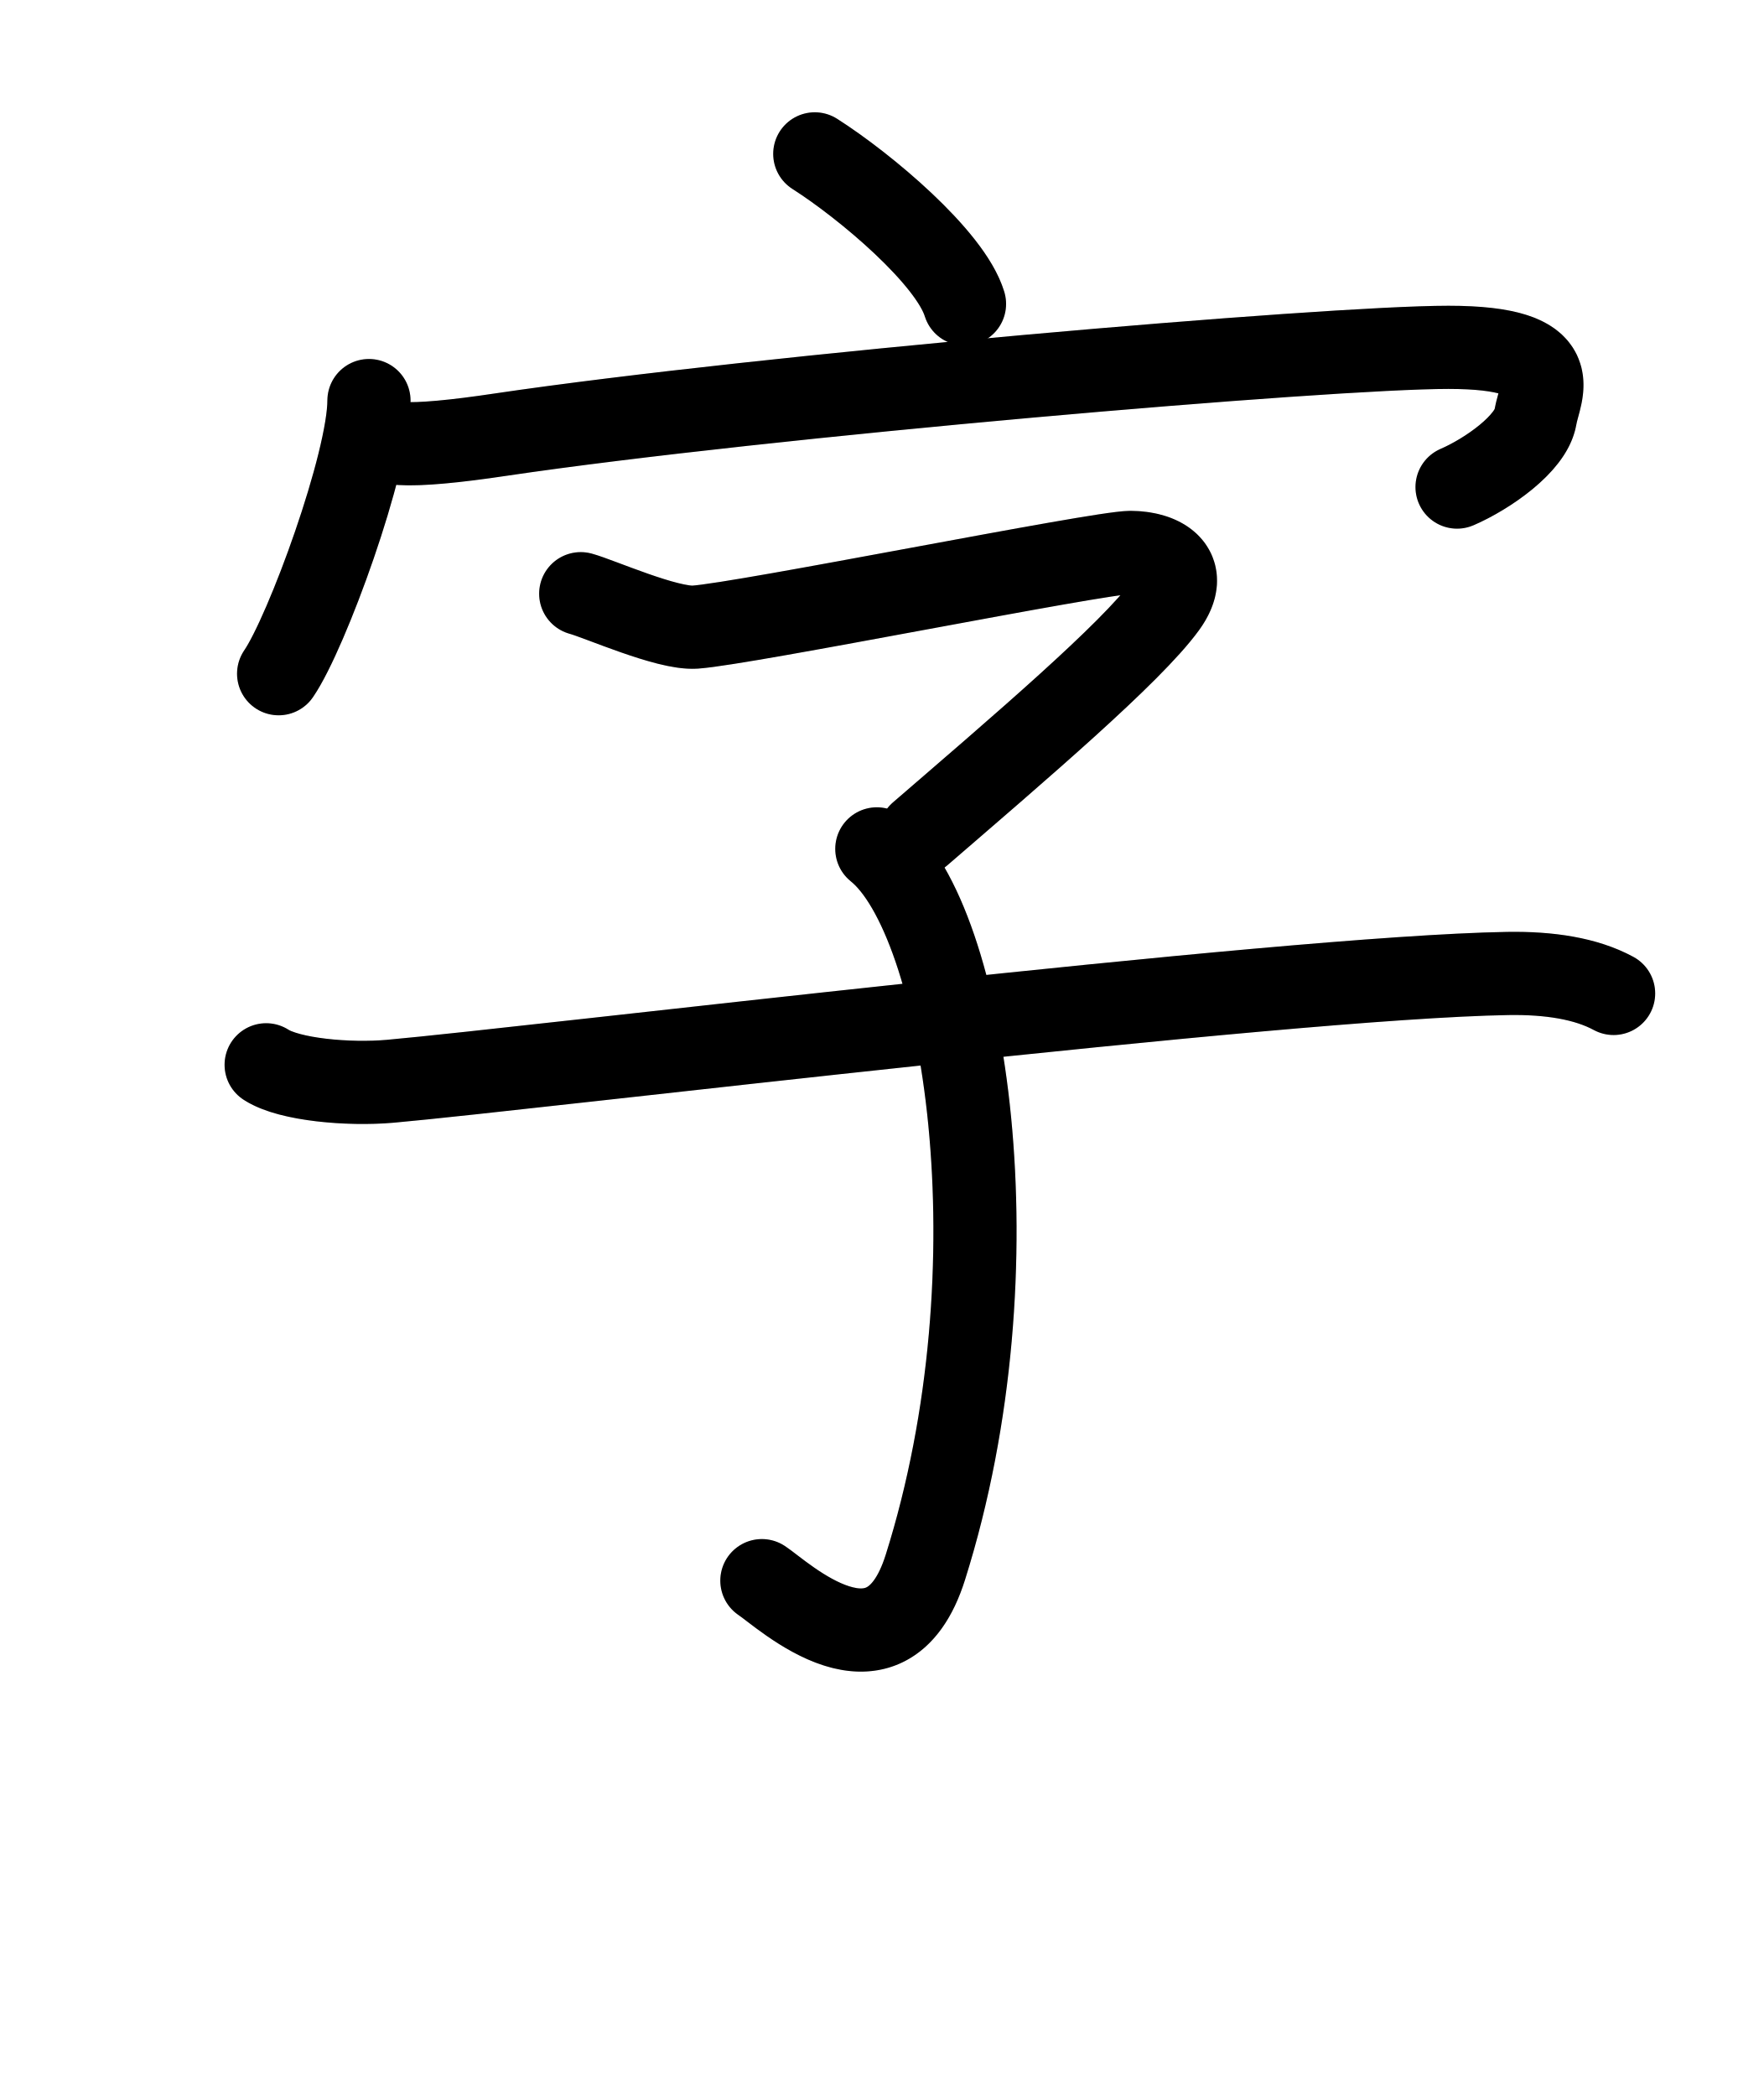
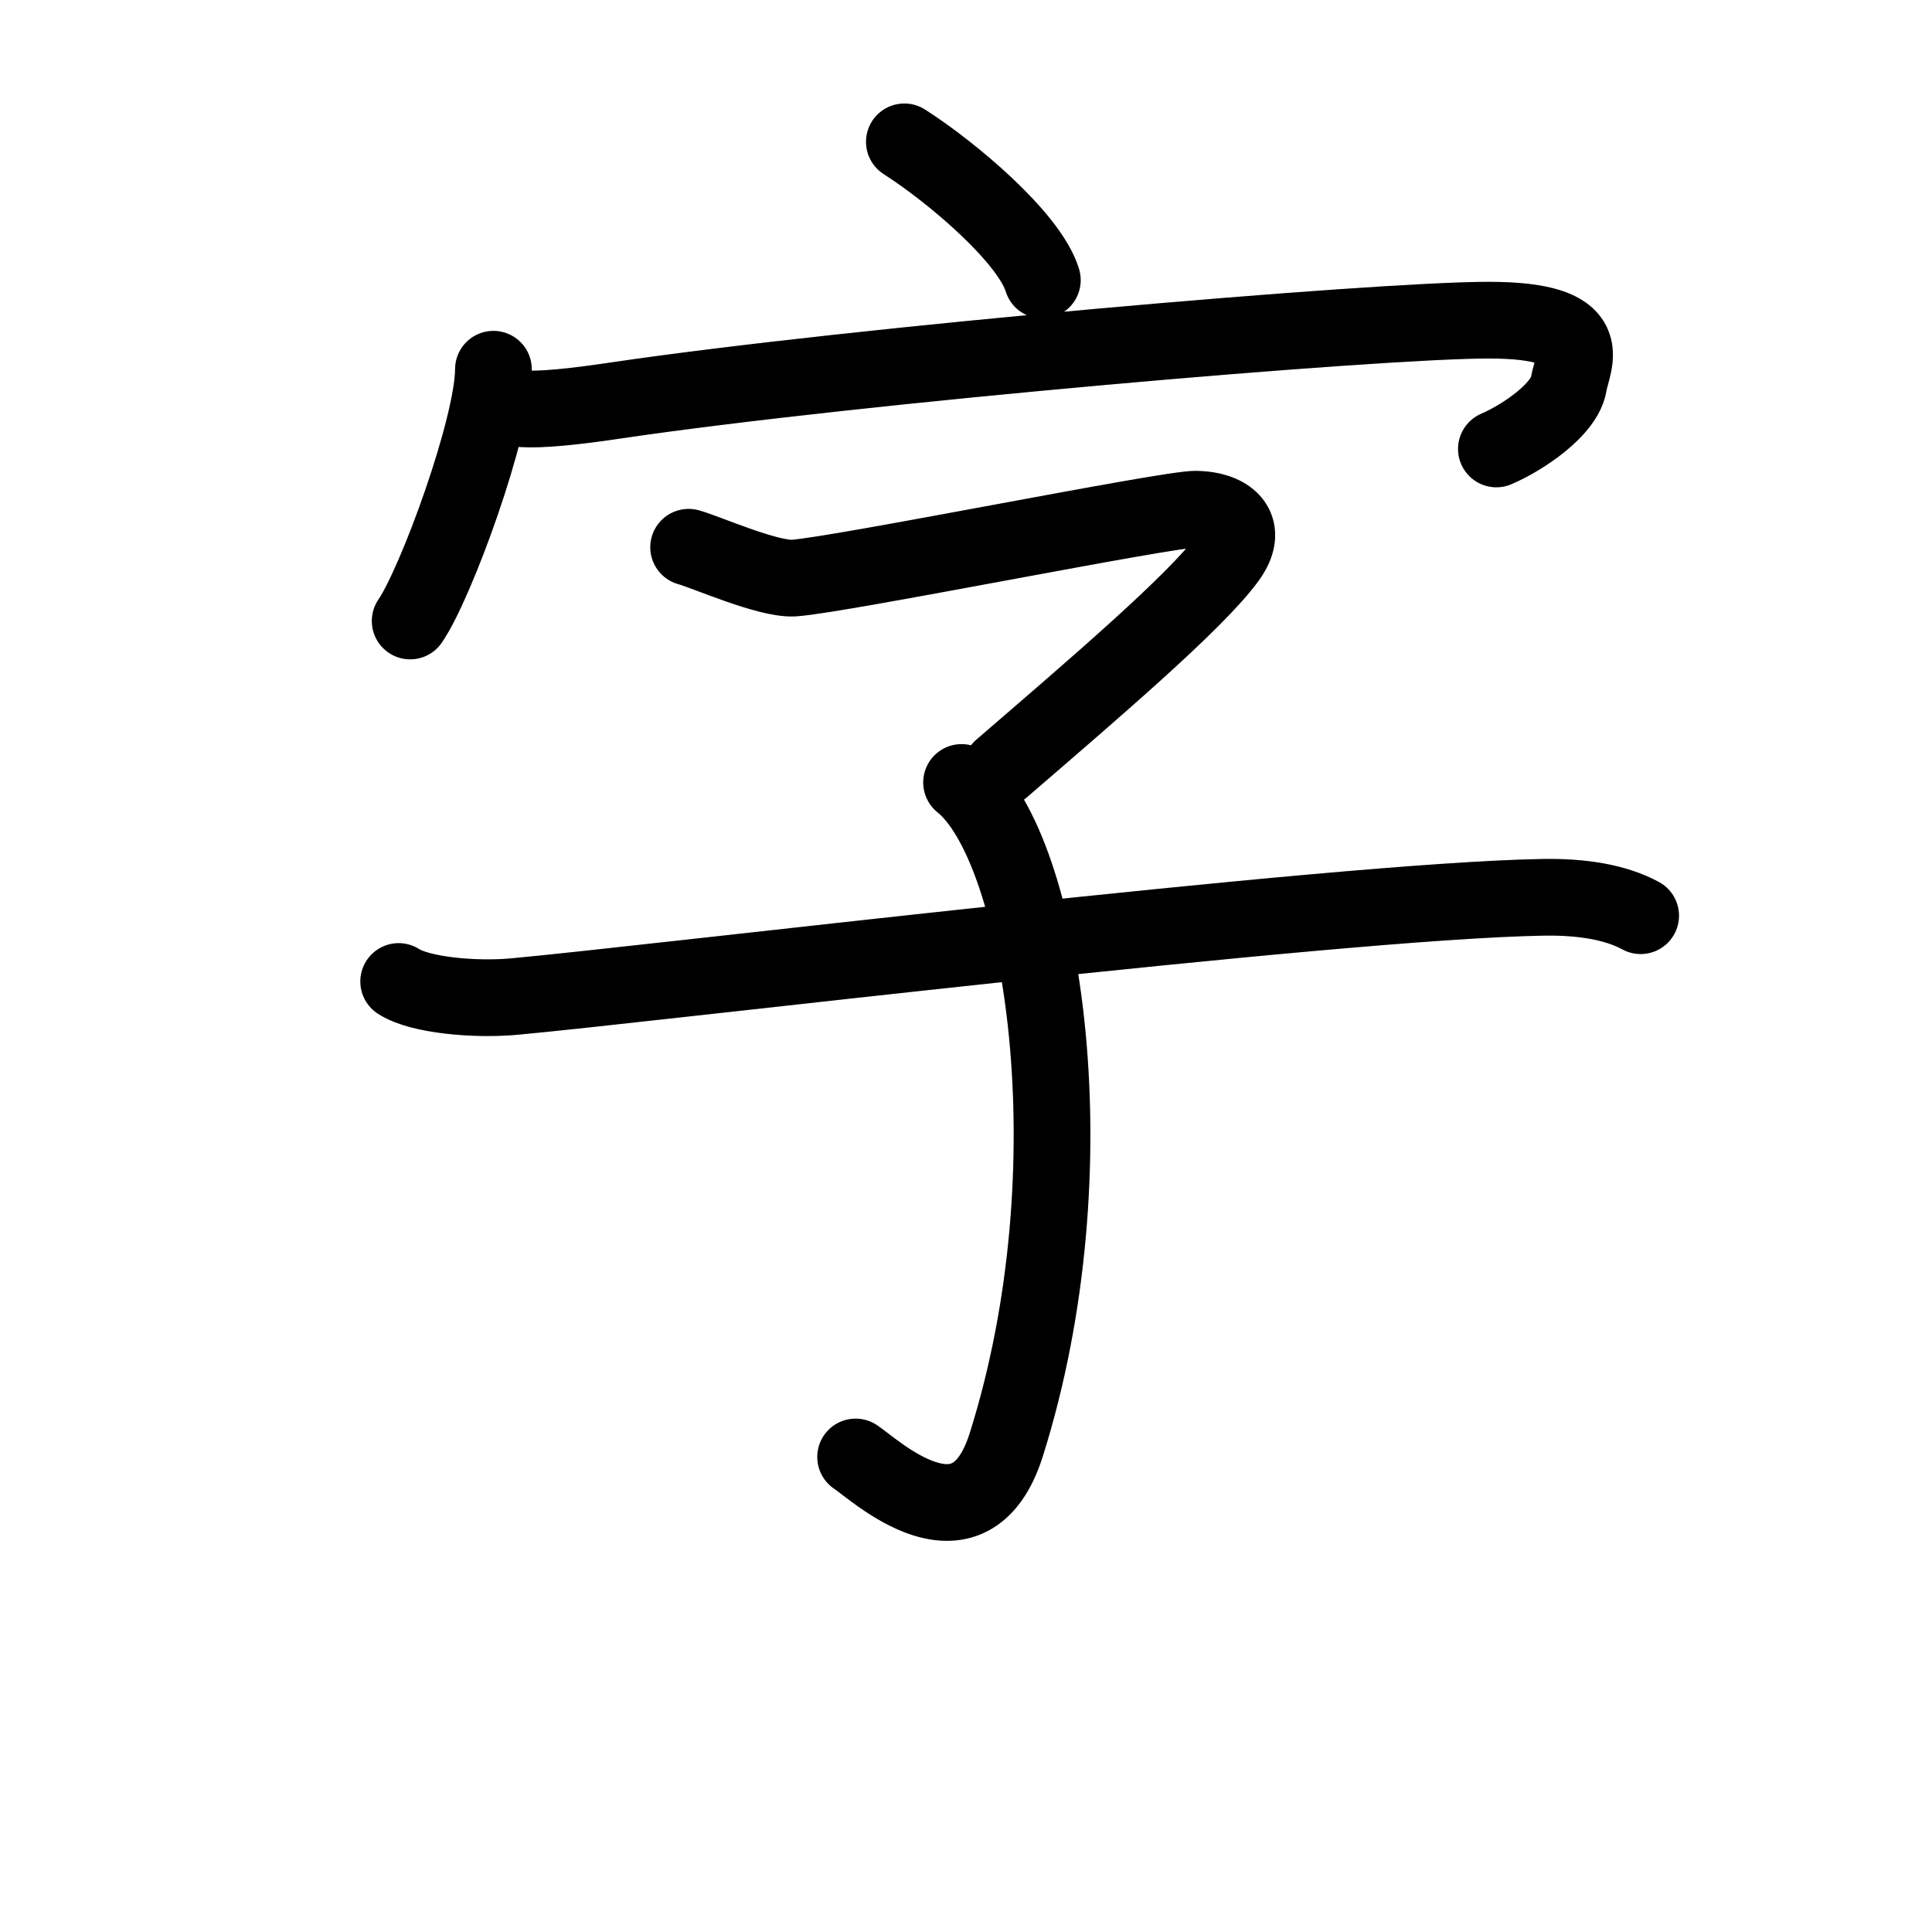
- <svg xmlns="http://www.w3.org/2000/svg" id="kvg-05b57-Kaisho" class="kanjivg" viewBox="0 0 106 126" width="106" height="126" xml:space="preserve" version="1.1" baseProfile="full">
+ <svg xmlns="http://www.w3.org/2000/svg" id="kvg-05b57-Kaisho" class="kanjivg" viewBox="0 0 106 126" width="106" height="106" xml:space="preserve" version="1.1" baseProfile="full">
  <defs>
    <style type="text/css">path.black{fill:none;stroke:black;stroke-width:5;stroke-linecap:round;stroke-linejoin:round;}path.grey{fill:none;stroke:#ddd;stroke-width:5;stroke-linecap:round;stroke-linejoin:round;}path.stroke{fill:none;stroke:black;stroke-width:5;stroke-linecap:round;stroke-linejoin:round;}text{font-size:16px;font-family:Segoe UI Symbol,Cambria Math,DejaVu Sans,Symbola,Quivira,STIX,Code2000;-webkit-touch-callout:none;cursor:pointer;-webkit-user-select:none;-khtml-user-select:none;-moz-user-select:none;-ms-user-select:none;user-select: none;}text:hover{color:#777;}#reset{font-weight:bold;}</style>
    <marker id="markerStart" markerWidth="8" markerHeight="8" style="overflow:visible;">
      <circle cx="0" cy="0" r="1.5" style="stroke:none;fill:red;fill-opacity:0.5;" />
    </marker>
    <marker id="markerEnd" style="overflow:visible;">
      <circle cx="0" cy="0" r="0.8" style="stroke:none;fill:blue;fill-opacity:0.5;">
        <animate attributeName="opacity" from="1" to="0" dur="3s" repeatCount="indefinite" />
      </circle>
    </marker>
  </defs>
  <path d="M48.98,9.25c3.03,1.93,8.15,6.23,9,9.02" class="grey" />
  <path d="M22.18,24.08c0,3.72-3.73,13.94-5.43,16.42" class="grey" />
  <path d="M24.07,26.66c1.19,0.08,3.35-0.13,6.01-0.53c15.95-2.36,49.67-5.25,56.99-5.25c7.32,0,5.49,2.63,5.23,4.2c-0.26,1.58-2.88,3.41-4.71,4.2" class="grey" />
  <path d="M34.91,35.69c1.11,0.3,5.18,2.12,6.87,2.01c2.98-0.2,24.25-4.49,26.18-4.49c1.94,0,3.65,1.06,2.1,3.2C68,39.25,61.25,45,55.31,50.13" class="grey" />
  <path d="M52.71,51.03c5.29,4.22,8.63,25.06,2.92,43.18c-2.37,7.53-8.59,1.62-9.83,0.81" class="grey" />
  <path d="M16,64.01c1.38,0.9,4.97,1.21,7.46,0.99c8.71-0.78,53.54-6.25,67.18-6.48c2.5-0.04,4.7,0.3,6.36,1.2" class="grey" />
  <path d="M48.98,9.25c3.03,1.93,8.15,6.23,9,9.02" class="stroke" stroke-dasharray="150">
    <animate attributeName="stroke-dashoffset" from="150" to="0" dur="1.8s" begin="0.0s" fill="freeze" />
  </path>
  <path d="M22.18,24.08c0,3.72-3.73,13.94-5.43,16.42" class="stroke" stroke-dasharray="150">
    <set attributeName="opacity" to="0" dur="0.9s" />
    <animate attributeName="stroke-dashoffset" from="150" to="0" dur="1.8s" begin="0.9s" fill="freeze" />
  </path>
  <path d="M24.07,26.66c1.19,0.08,3.35-0.13,6.01-0.53c15.95-2.36,49.67-5.25,56.99-5.25c7.32,0,5.49,2.63,5.23,4.2c-0.26,1.58-2.88,3.41-4.71,4.2" class="stroke" stroke-dasharray="150">
    <set attributeName="opacity" to="0" dur="1.8s" />
    <animate attributeName="stroke-dashoffset" from="150" to="0" dur="1.8s" begin="1.8s" fill="freeze" />
  </path>
  <path d="M34.91,35.69c1.11,0.3,5.18,2.12,6.87,2.01c2.98-0.2,24.25-4.49,26.18-4.49c1.94,0,3.65,1.06,2.1,3.2C68,39.25,61.25,45,55.31,50.13" class="stroke" stroke-dasharray="150">
    <set attributeName="opacity" to="0" dur="3.5s" />
    <animate attributeName="stroke-dashoffset" from="150" to="0" dur="1.8s" begin="3.5s" fill="freeze" />
  </path>
  <path d="M52.71,51.03c5.29,4.22,8.63,25.06,2.92,43.18c-2.37,7.53-8.59,1.62-9.83,0.81" class="stroke" stroke-dasharray="150">
    <set attributeName="opacity" to="0" dur="4.9s" />
    <animate attributeName="stroke-dashoffset" from="150" to="0" dur="1.8s" begin="4.9s" fill="freeze" />
  </path>
  <path d="M16,64.01c1.38,0.9,4.97,1.21,7.46,0.99c8.71-0.78,53.54-6.25,67.18-6.48c2.5-0.04,4.7,0.3,6.36,1.2" class="stroke" stroke-dasharray="150">
    <set attributeName="opacity" to="0" dur="6.3s" />
    <animate attributeName="stroke-dashoffset" from="150" to="0" dur="1.8s" begin="6.3s" fill="freeze" />
  </path>
</svg>
